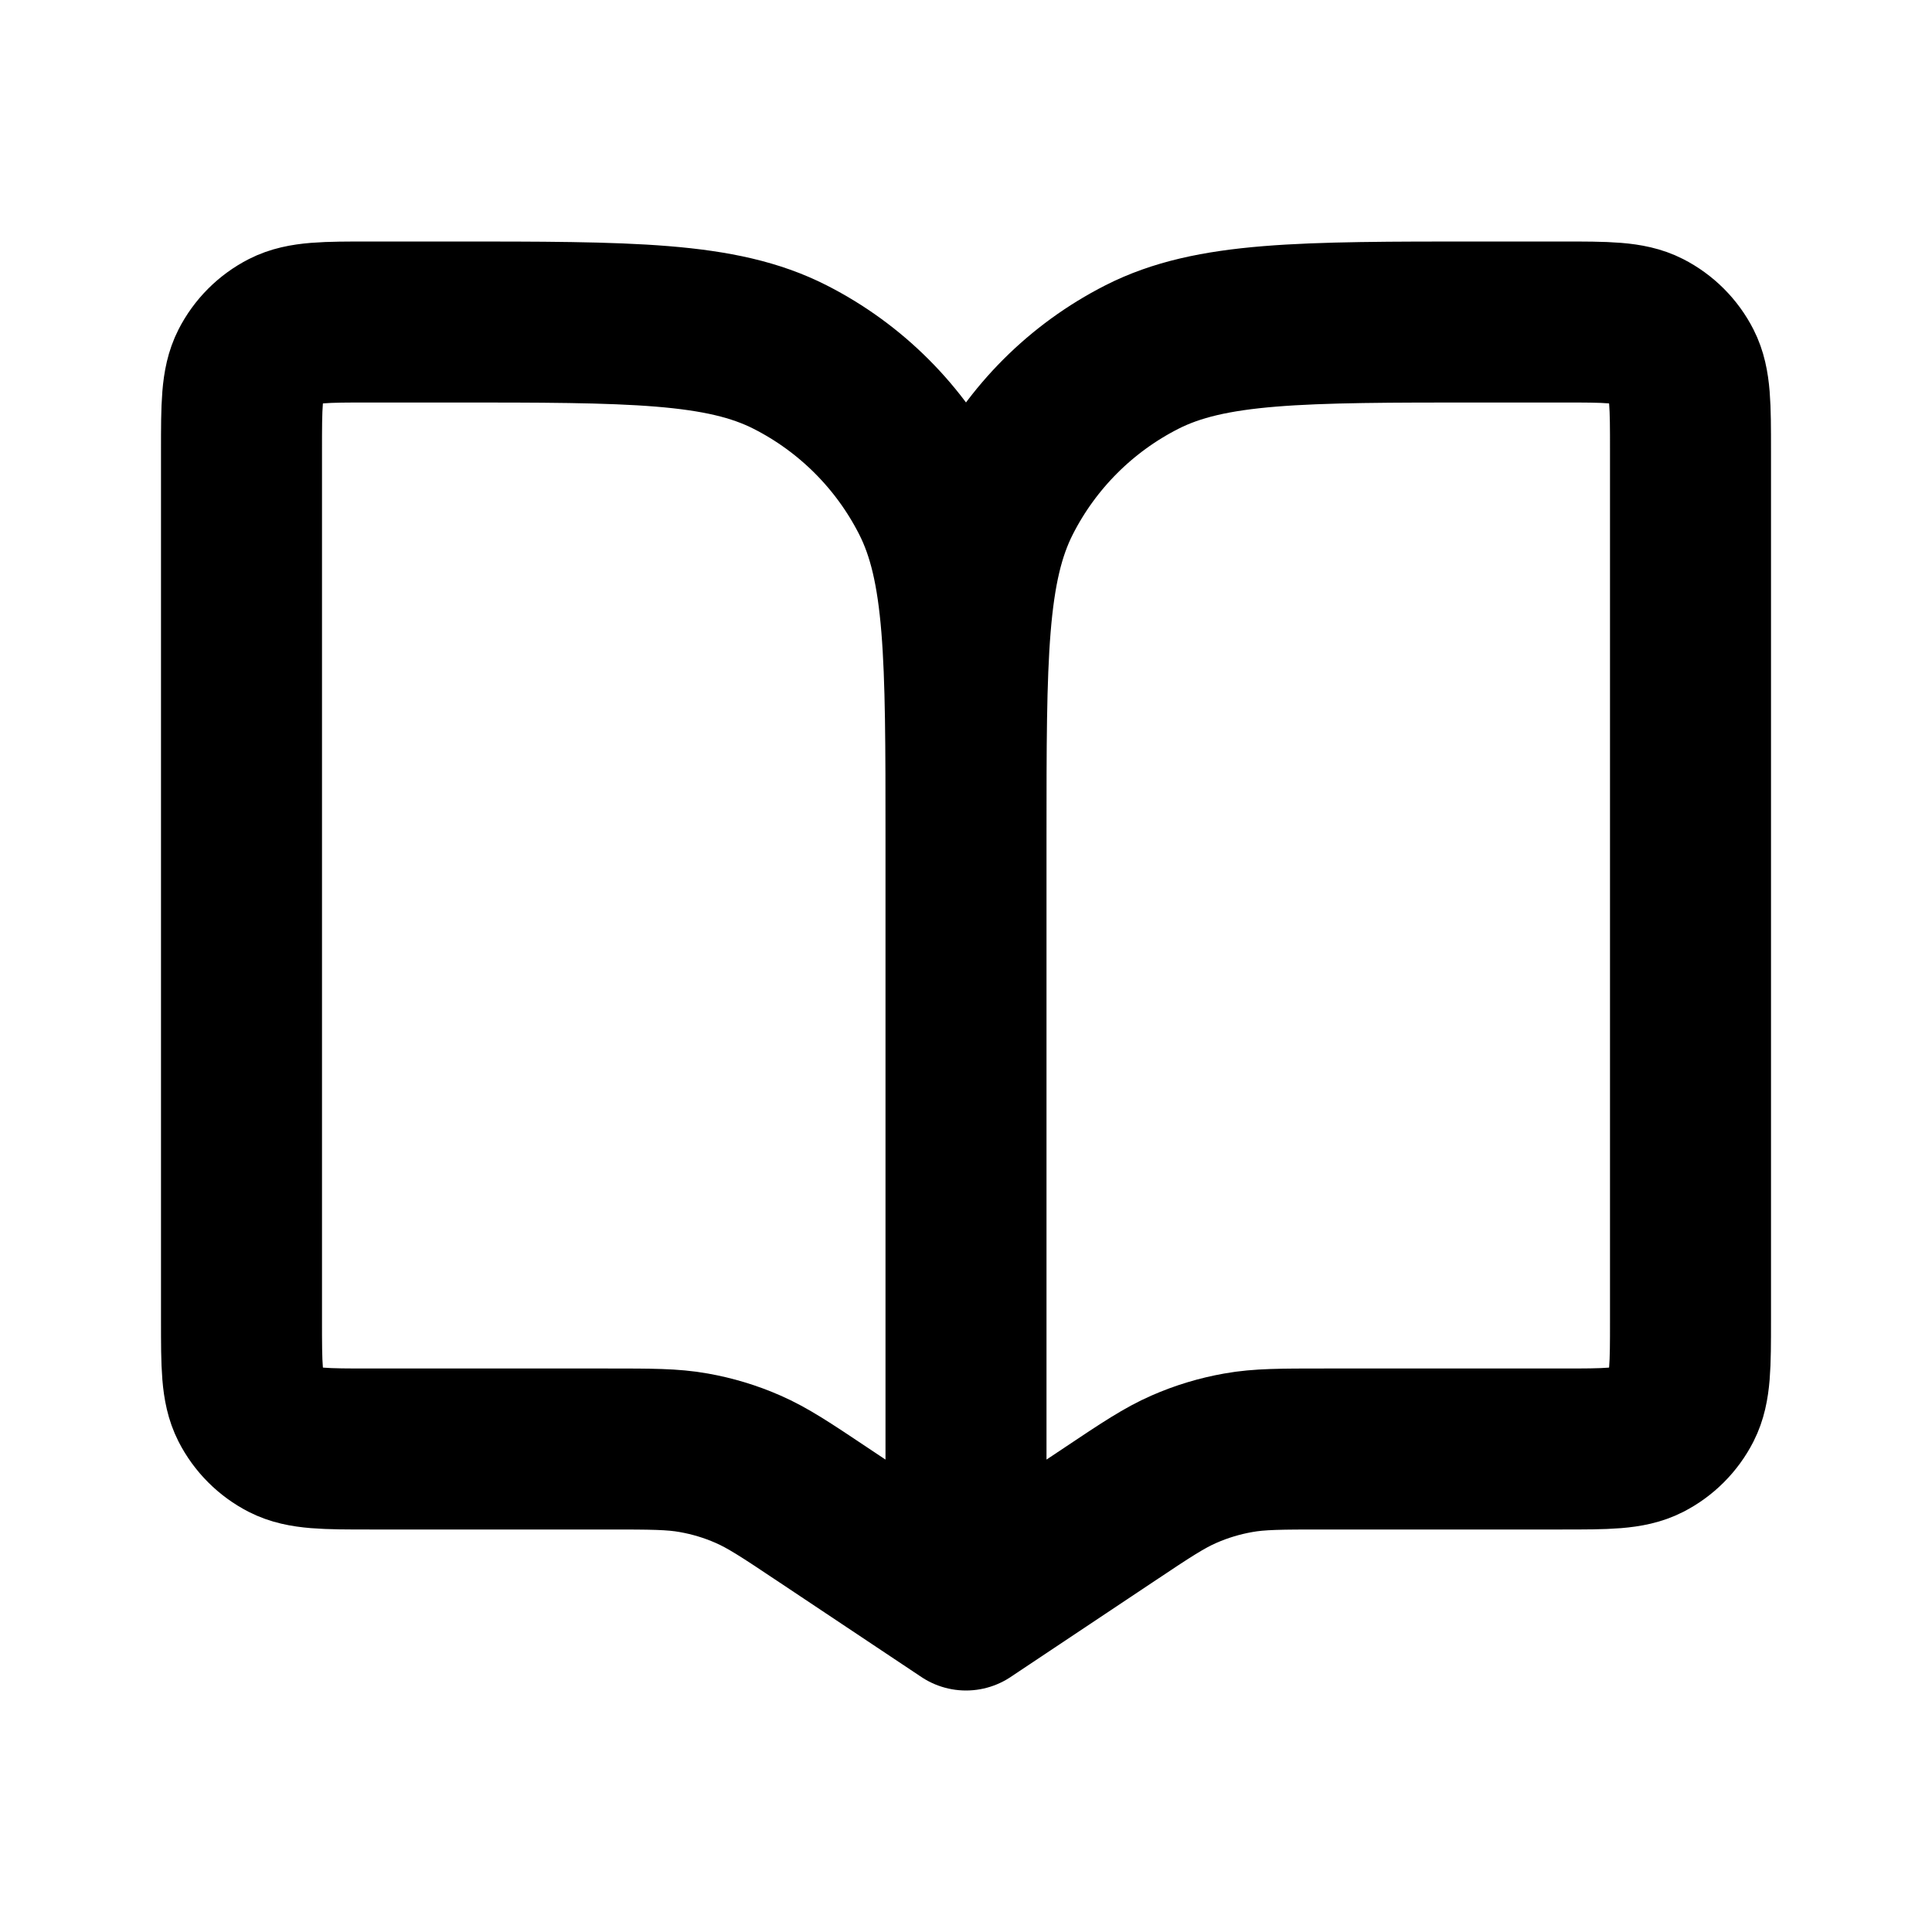
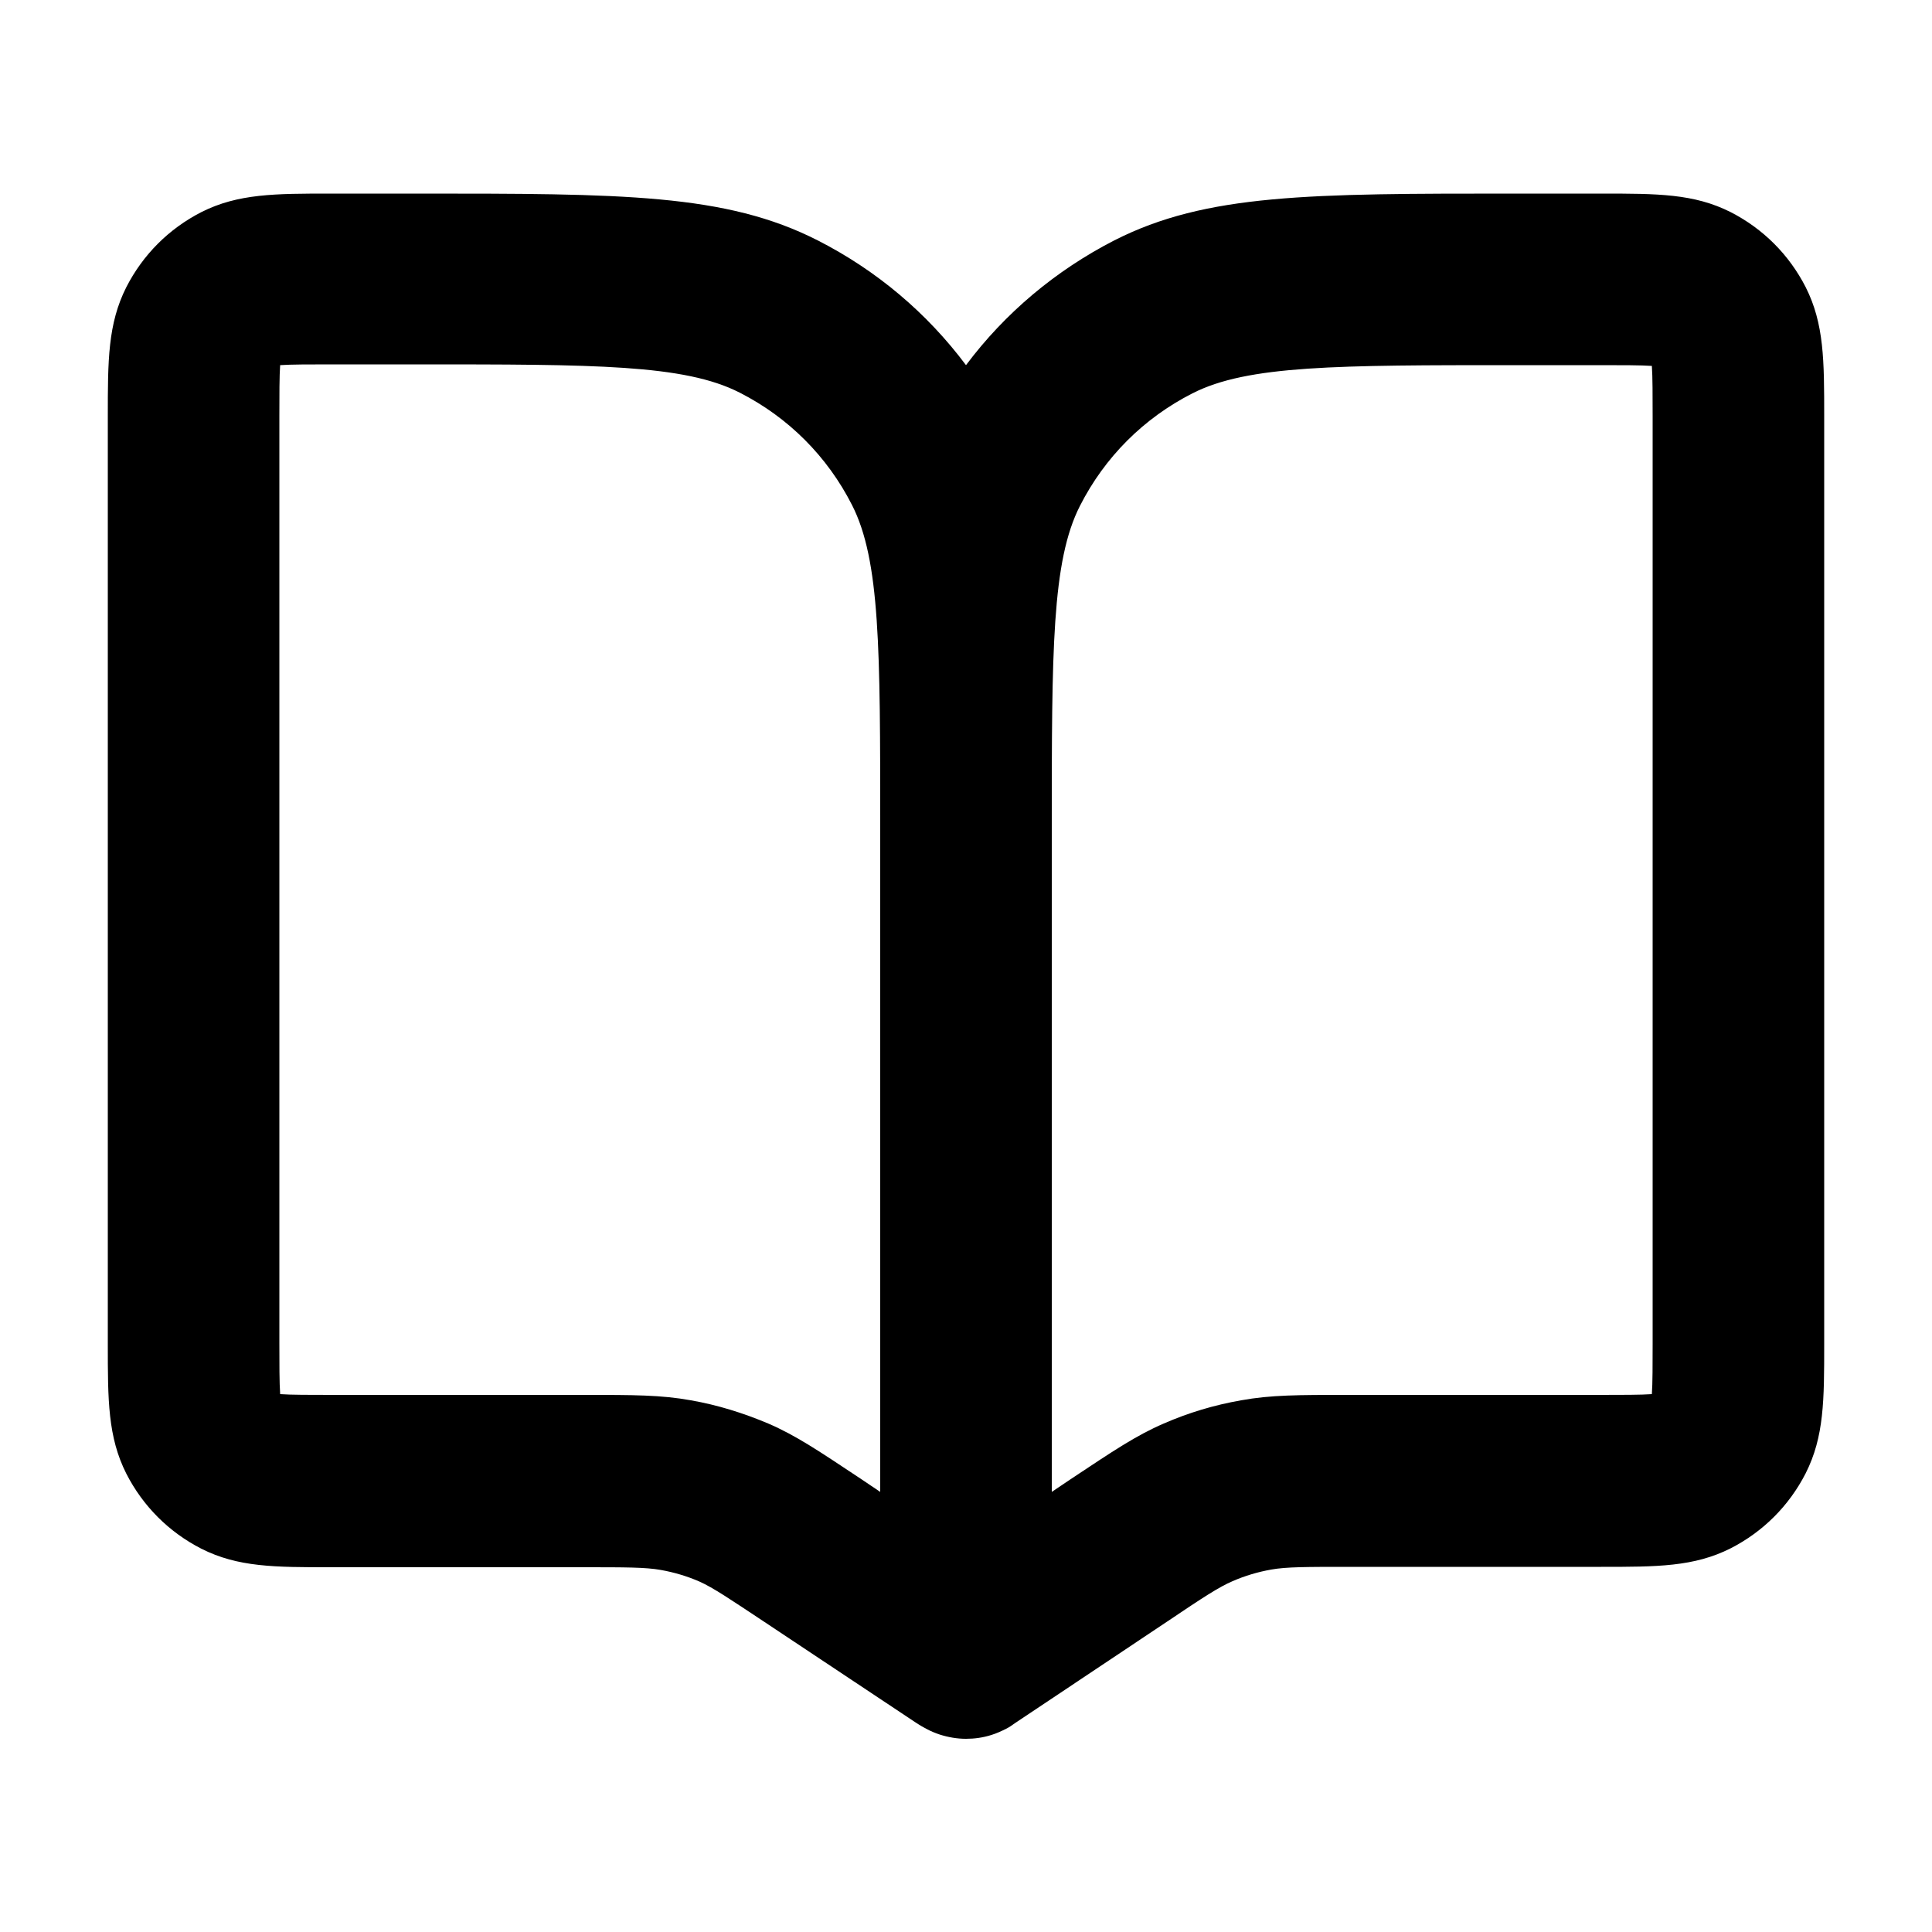
- <svg xmlns="http://www.w3.org/2000/svg" width="800px" height="800px" viewBox="0 0 24 24" fill="none">
-   <path d="M12 10.4V20M12 10.4C12 8.16 12 7.04 11.564 6.184C11.181 5.431 10.569 4.819 9.816 4.436C8.96 4 7.84 4 5.6 4H4.6C4.04 4 3.76 4 3.546 4.109C3.358 4.205 3.205 4.358 3.109 4.546C3 4.76 3 5.04 3 5.6V16.4C3 16.96 3 17.24 3.109 17.454C3.205 17.642 3.358 17.795 3.546 17.891C3.76 18 4.04 18 4.6 18H7.547C8.087 18 8.357 18 8.618 18.047C8.85 18.088 9.076 18.156 9.292 18.251C9.535 18.357 9.76 18.506 10.209 18.806L12 20M12 10.4C12 8.16 12 7.04 12.436 6.184C12.819 5.431 13.431 4.819 14.184 4.436C15.04 4 16.16 4 18.4 4H19.4C19.96 4 20.24 4 20.454 4.109C20.642 4.205 20.795 4.358 20.891 4.546C21 4.76 21 5.04 21 5.6V16.4C21 16.96 21 17.24 20.891 17.454C20.795 17.642 20.642 17.795 20.454 17.891C20.24 18 19.96 18 19.4 18H16.453C15.913 18 15.643 18 15.382 18.047C15.15 18.088 14.924 18.156 14.708 18.251C14.465 18.357 14.24 18.506 13.791 18.806L12 20" stroke="#000000" stroke-width="2" stroke-linecap="round" stroke-linejoin="round" />
+ <svg xmlns="http://www.w3.org/2000/svg" id="Layer_1" data-name="Layer 1" version="1.1" viewBox="0 0 500 500">
+   <defs>
+     <style>
+       .cls-1 {
+         fill: "currentColor";
+         stroke-width: 0px;
+       }
+     </style>
+   </defs>
+   <path class="cls-1" d="M250,450h0c-2.3,0-4.6-.4-6.8-1.1h0c-1.2-.4-2.4-.9-3.5-1.5-.8-.4-1.6-.9-2.4-1.4l-39.4-26.2c-8.9-5.9-13.3-8.9-16.9-10.5-3.2-1.4-6.6-2.4-10-3-3.9-.7-9.2-.7-19.9-.7h-65.5c-14.5,0-24,0-33.5-4.8-8.4-4.3-15.1-11-19.4-19.4-4.8-9.5-4.8-19.1-4.8-33.5V107.8c0-14.5,0-24,4.8-33.5,4.3-8.4,11-15.1,19.4-19.4,9.5-4.8,19.1-4.8,33.5-4.8h22.2c53.3,0,80,0,103.8,12.1,15.3,7.8,28.3,18.8,38.4,32.3,10.1-13.5,23.2-24.5,38.4-32.3,23.8-12.1,50.5-12.1,103.8-12.1h22.2c14.5,0,24,0,33.5,4.8,8.4,4.3,15.1,11,19.4,19.4,4.8,9.5,4.8,19.1,4.8,33.5v240c0,14.5,0,24-4.8,33.5-4.3,8.4-11,15.1-19.4,19.4-9.5,4.8-19.1,4.8-33.5,4.8h-65.5c-10.7,0-16,0-19.9.7-3.4.6-6.8,1.6-10,3-3.5,1.5-7.5,4.1-17,10.5l-39.4,26.3c-.7.5-1.4,1-2.2,1.4-1.2.6-2.5,1.2-3.8,1.6h0c-2.2.7-4.4,1-6.6,1h0ZM72.5,360.8c2.7.2,8,.2,13.1.2h65.5c12.9,0,20,0,27.7,1.4,6.9,1.2,13.6,3.3,20,6,7.2,3.1,13.1,7.1,23.8,14.2l5.2,3.5v-171.8c0-46.2,0-69.3-7.3-83.6-6.4-12.6-16.5-22.7-29.1-29.1-14.3-7.3-37.4-7.3-83.6-7.3h-22.2c-5.1,0-10.4,0-13.1.2-.2,2.7-.2,8-.2,13.1v240c0,5.1,0,10.4.2,13.1h0ZM272.2,214.3v171.8l5.2-3.5c10.7-7.1,16.6-11.1,23.8-14.2,6.4-2.8,13.1-4.8,20-6,7.7-1.4,14.8-1.4,27.7-1.4h65.5c5.1,0,10.4,0,13.1-.2.2-2.7.2-8,.2-13.1V107.8c0-5.1,0-10.4-.2-13.1-2.7-.2-8-.2-13.1-.2h-22.2c-46.2,0-69.3,0-83.6,7.3-12.6,6.4-22.7,16.5-29.1,29.1-7.3,14.3-7.3,37.4-7.3,83.6h0ZM428.9,94.9h0ZM71.1,94.9h0Z" />
</svg>
